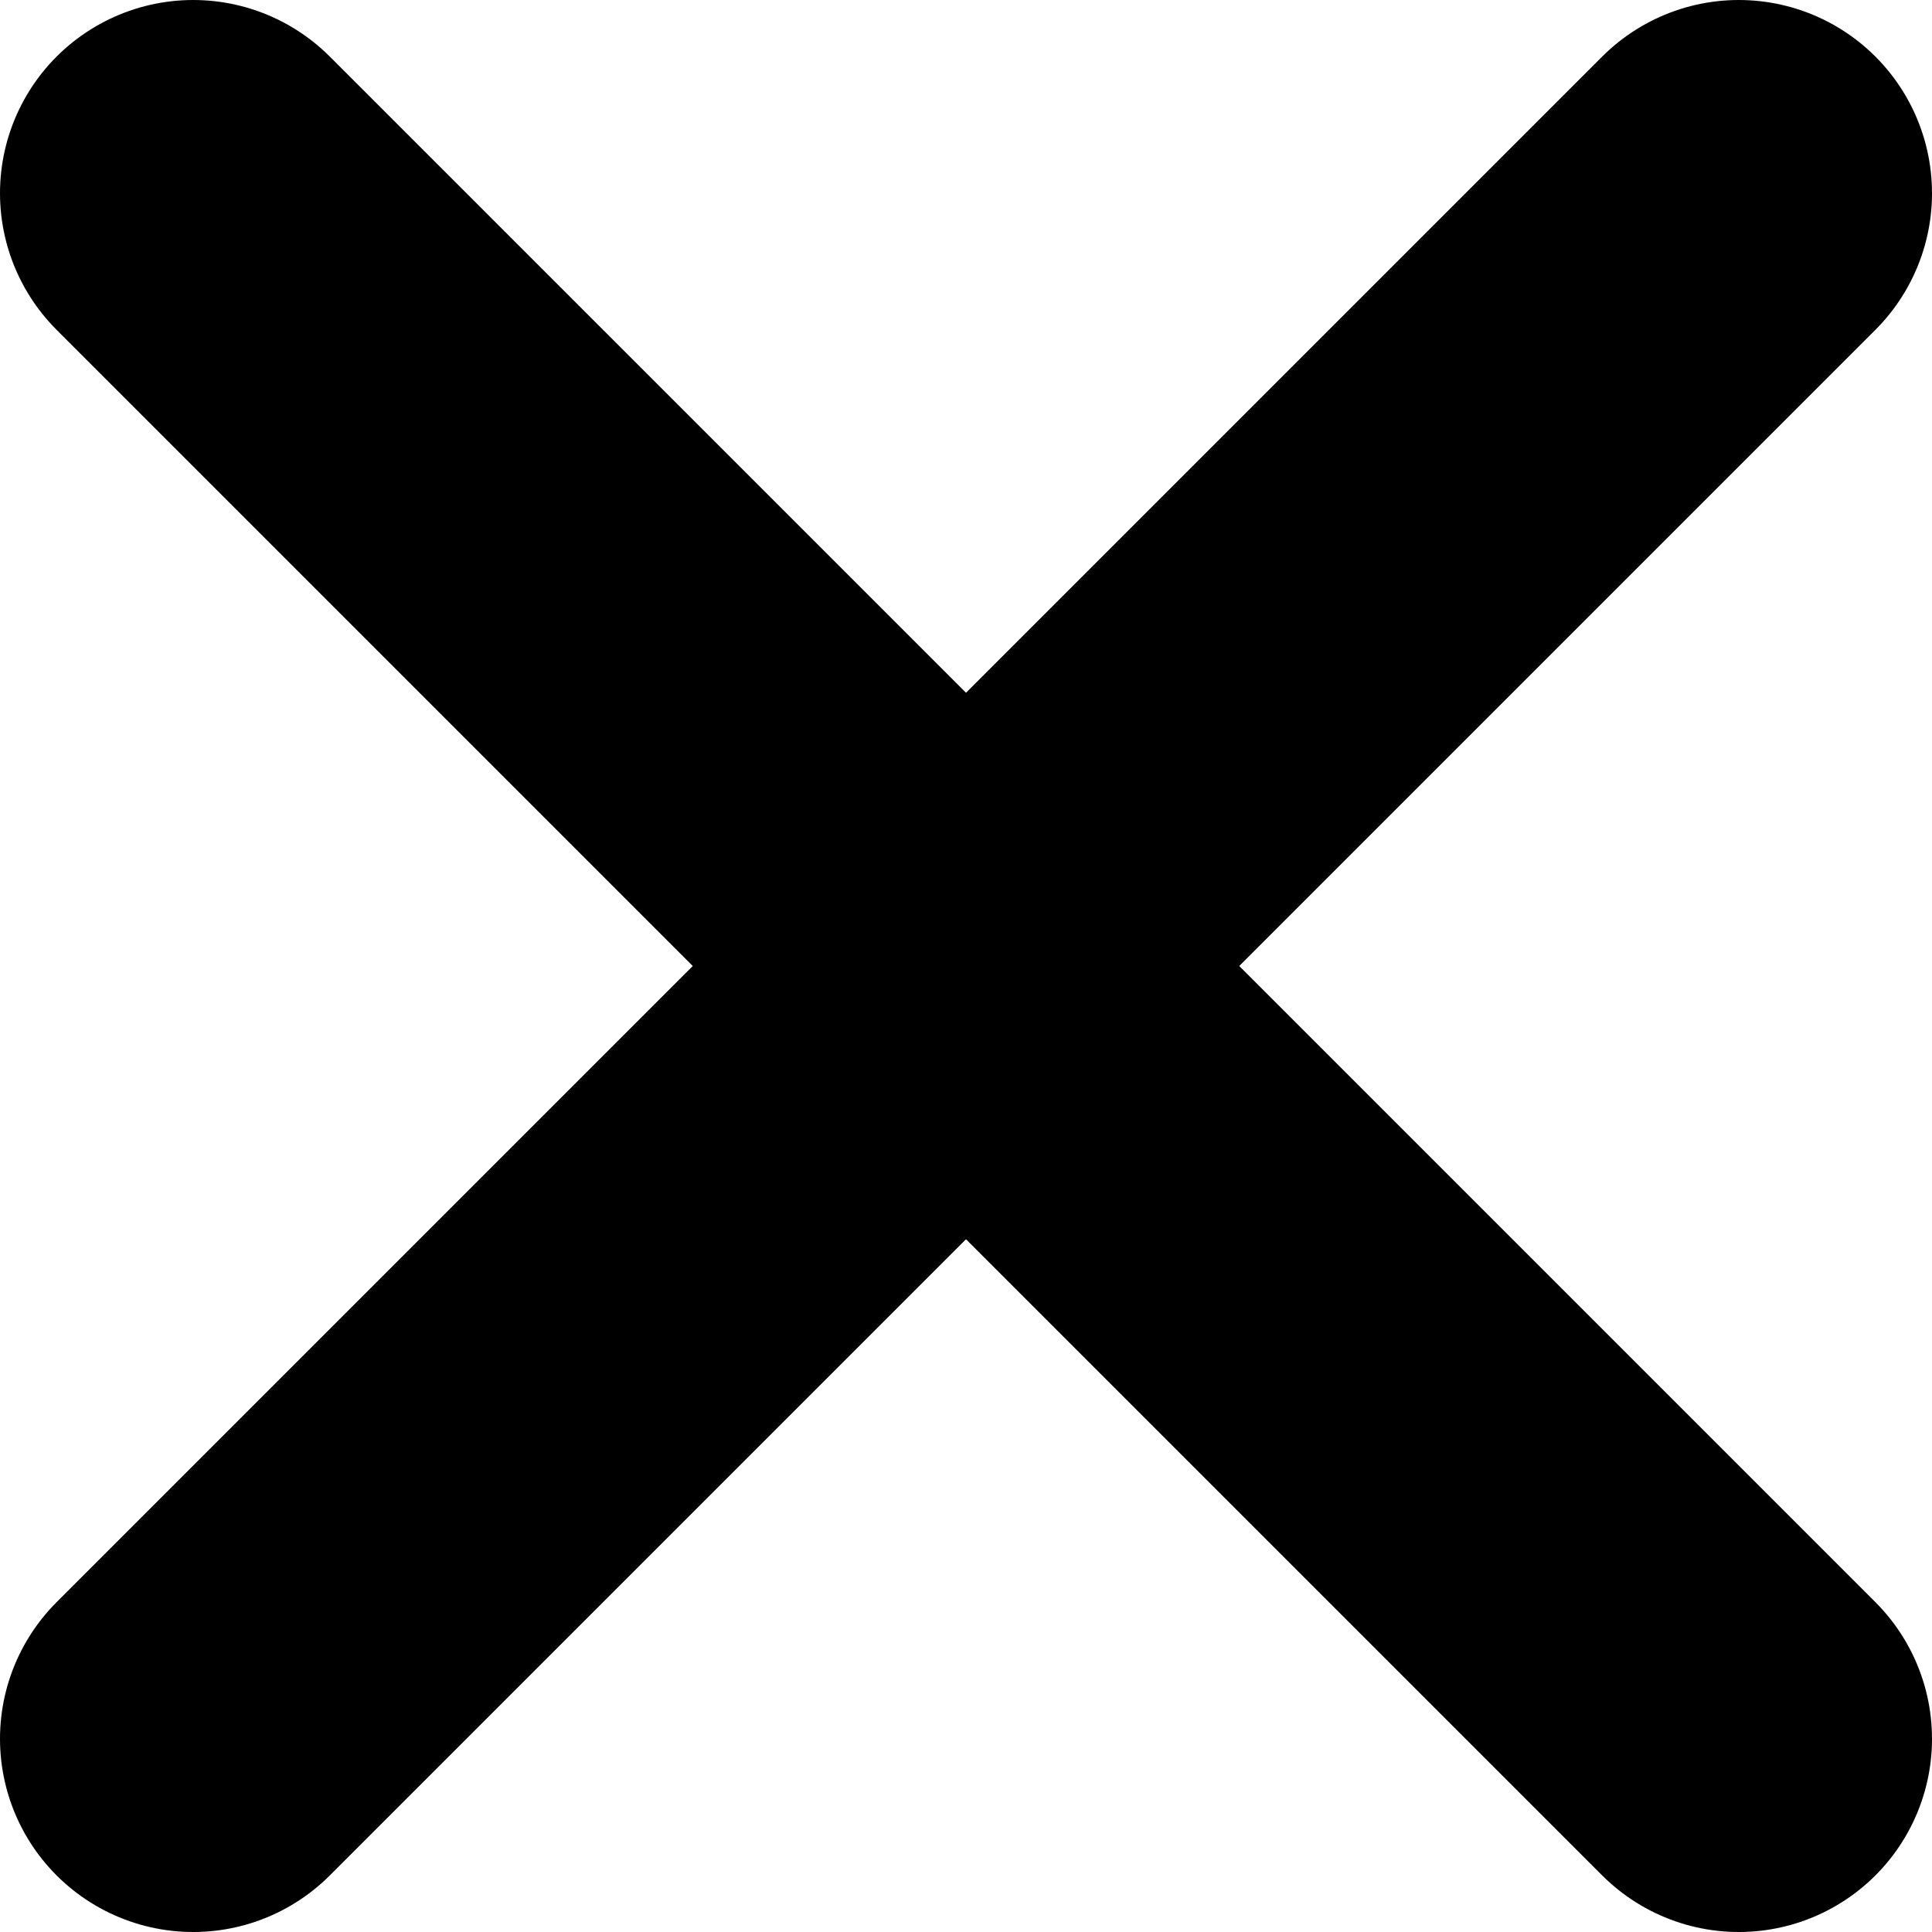
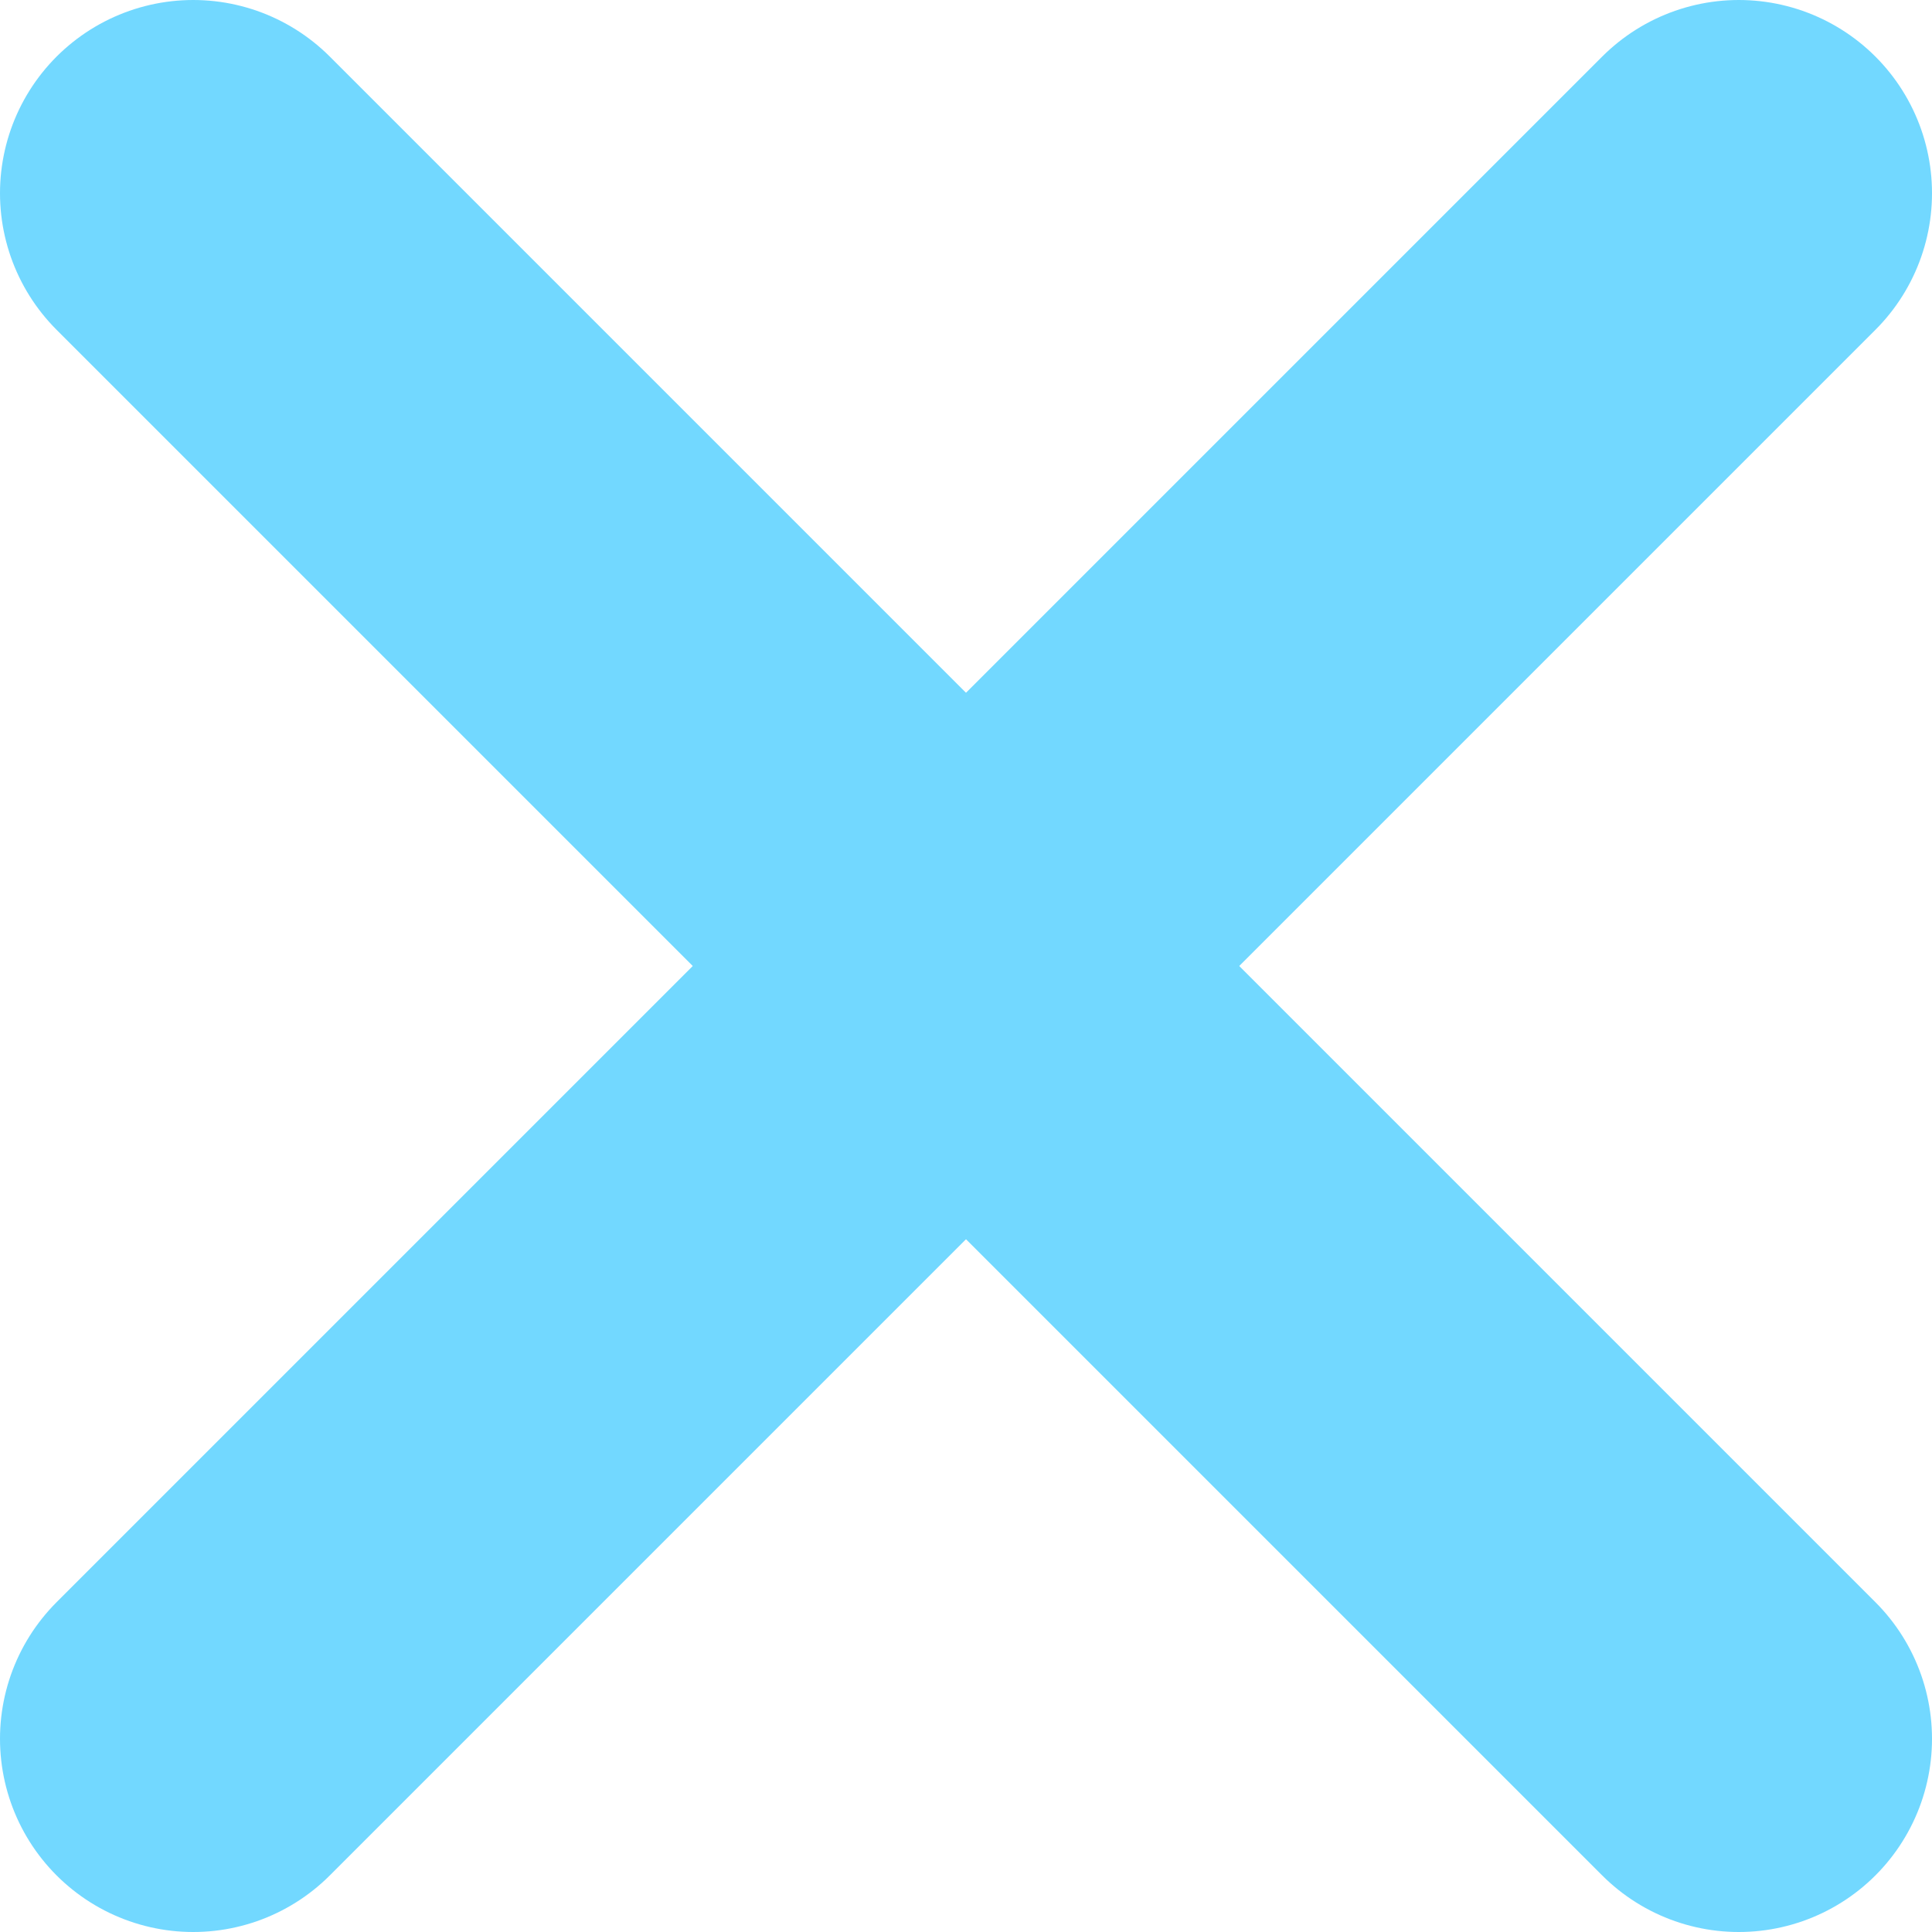
<svg xmlns="http://www.w3.org/2000/svg" version="1.1" id="Layer_1" x="0px" y="0px" viewBox="0 0 125 125" enable-background="new 0 0 125 125" xml:space="preserve">
  <g>
-     <line fill="none" stroke="#000000" stroke-width="25" stroke-linecap="round" stroke-miterlimit="10" x1="12.5" y1="12.5" x2="112.5" y2="112.5" />
-     <line fill="none" stroke="#000000" stroke-width="25" stroke-linecap="round" stroke-miterlimit="10" x1="112.5" y1="12.5" x2="12.5" y2="112.5" />
+     <line fill="none" stroke="#72D8FF" stroke-width="25" stroke-linecap="round" stroke-miterlimit="10" x1="12.5" y1="12.5" x2="112.5" y2="112.5" />
+     <line fill="none" stroke="#72D8FF" stroke-width="25" stroke-linecap="round" stroke-miterlimit="10" x1="112.5" y1="12.5" x2="12.5" y2="112.5" />
  </g>
</svg>
